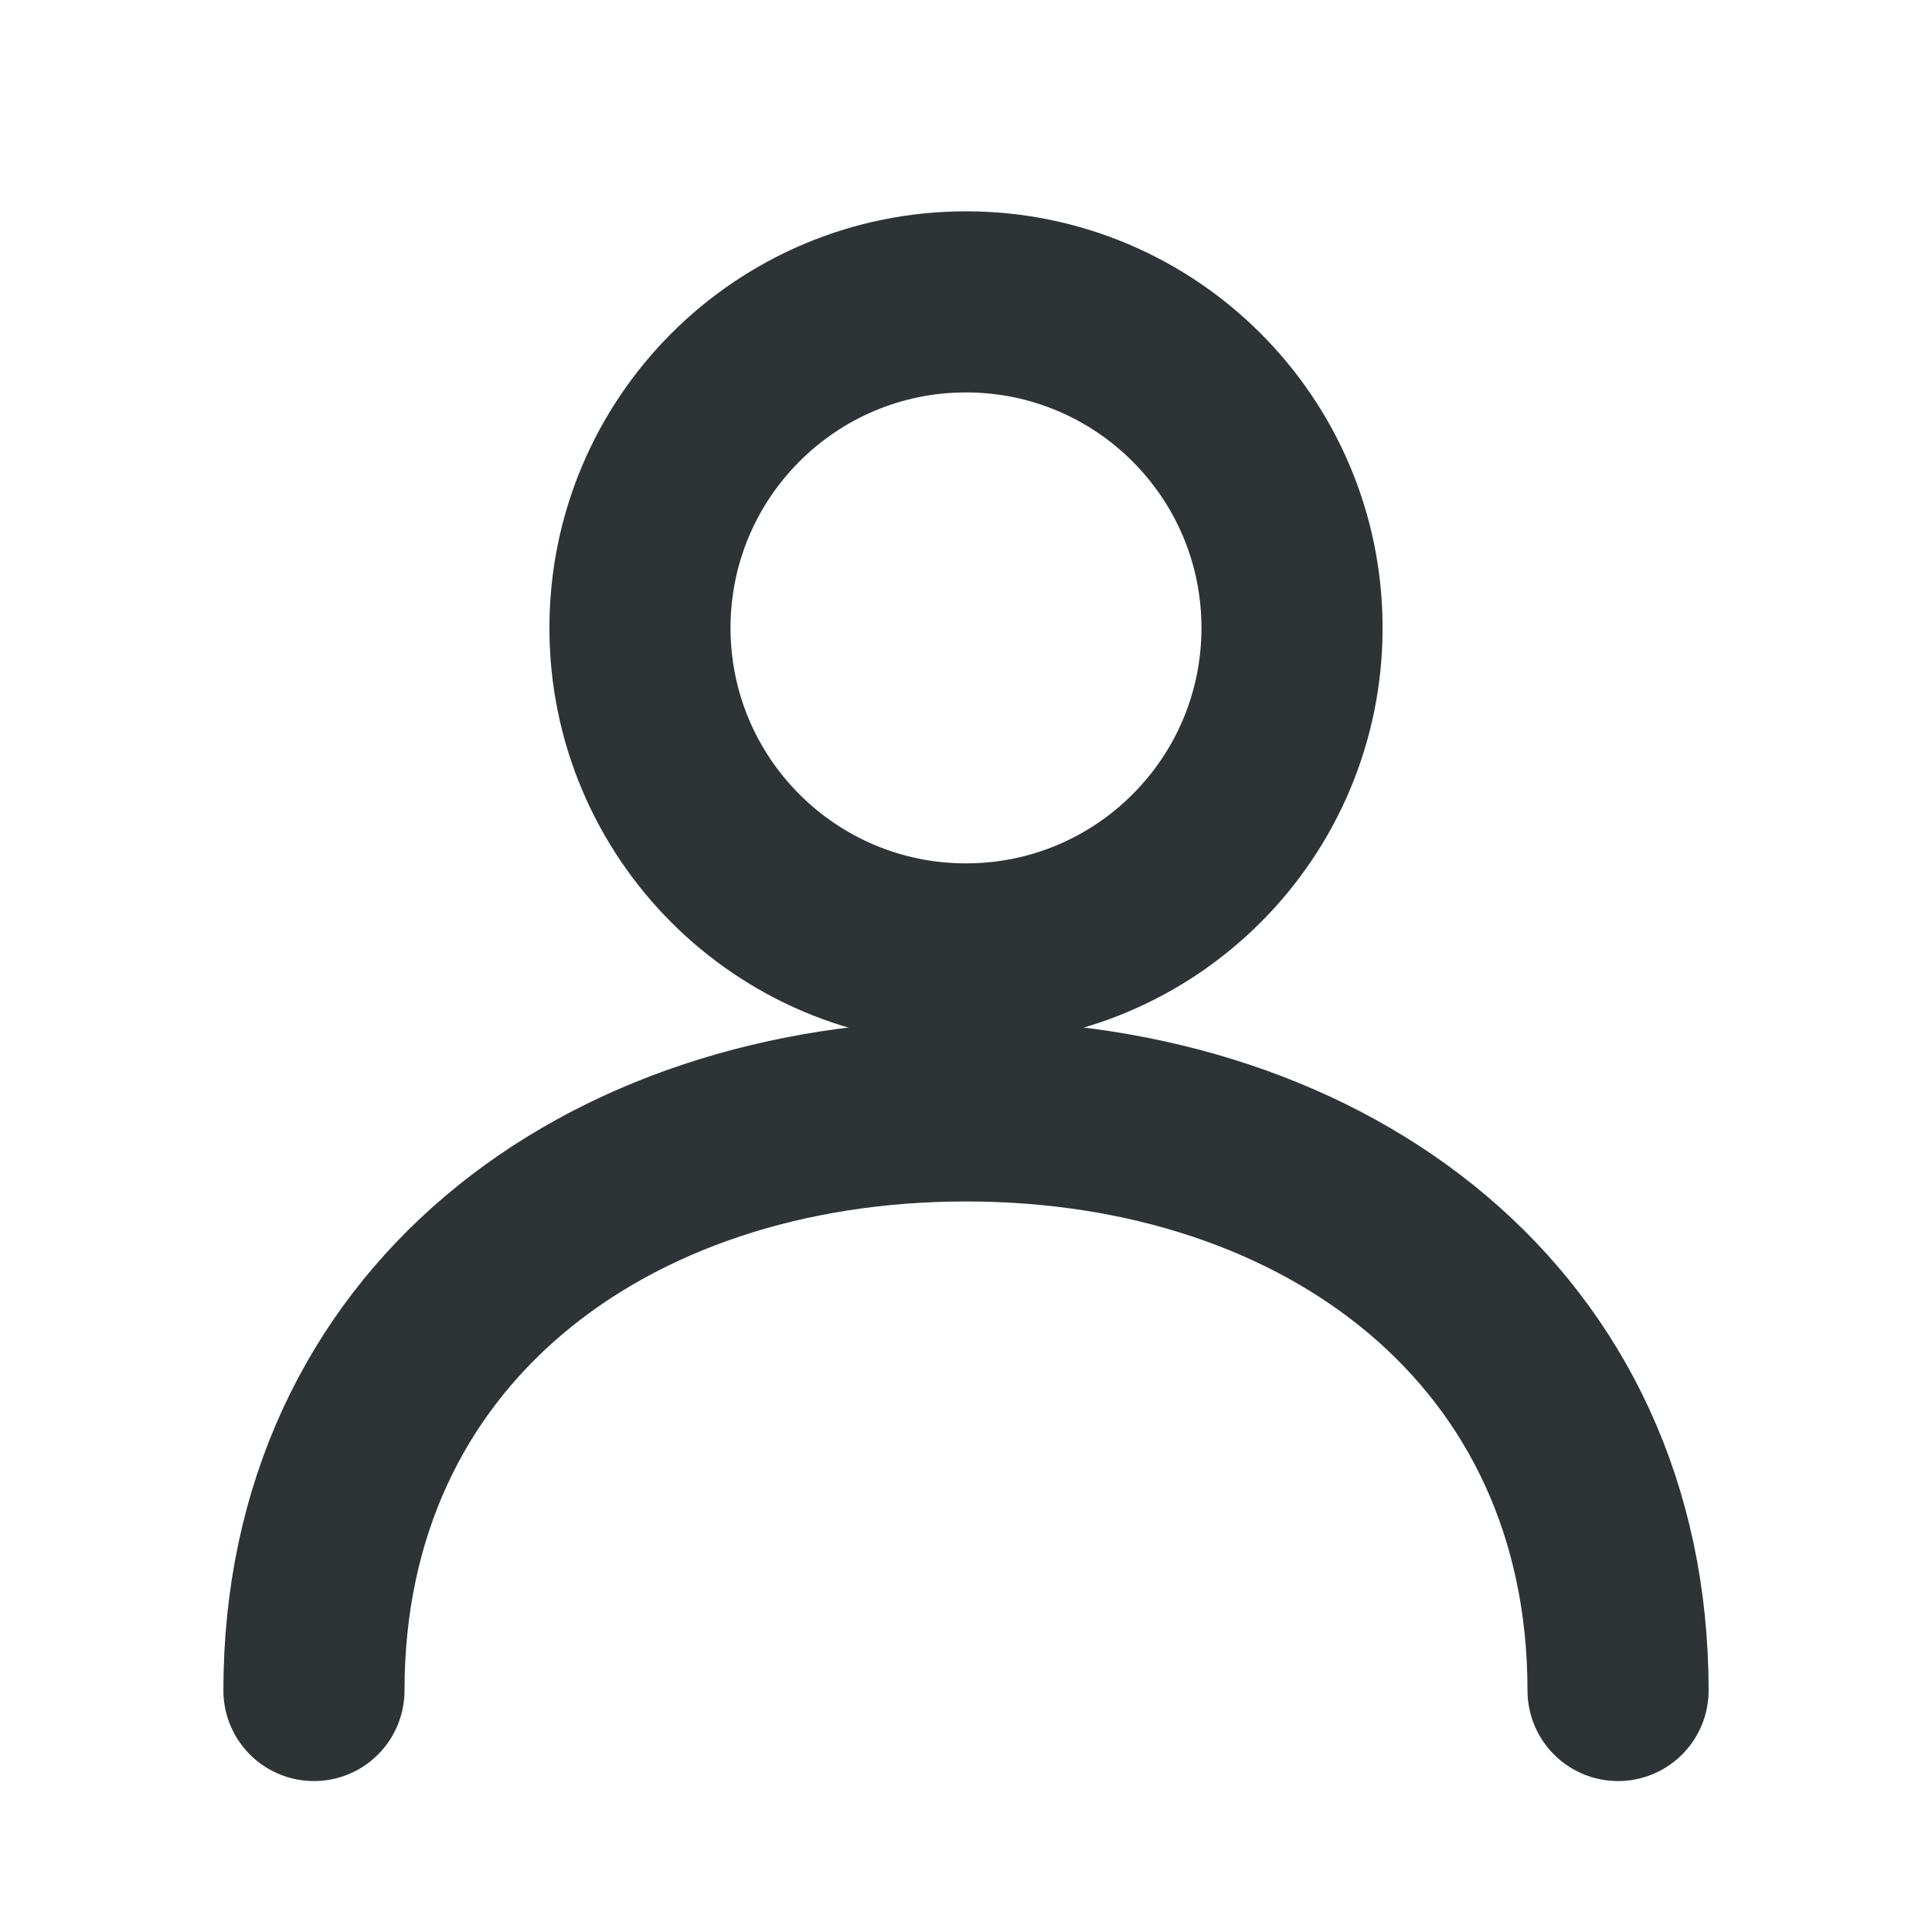
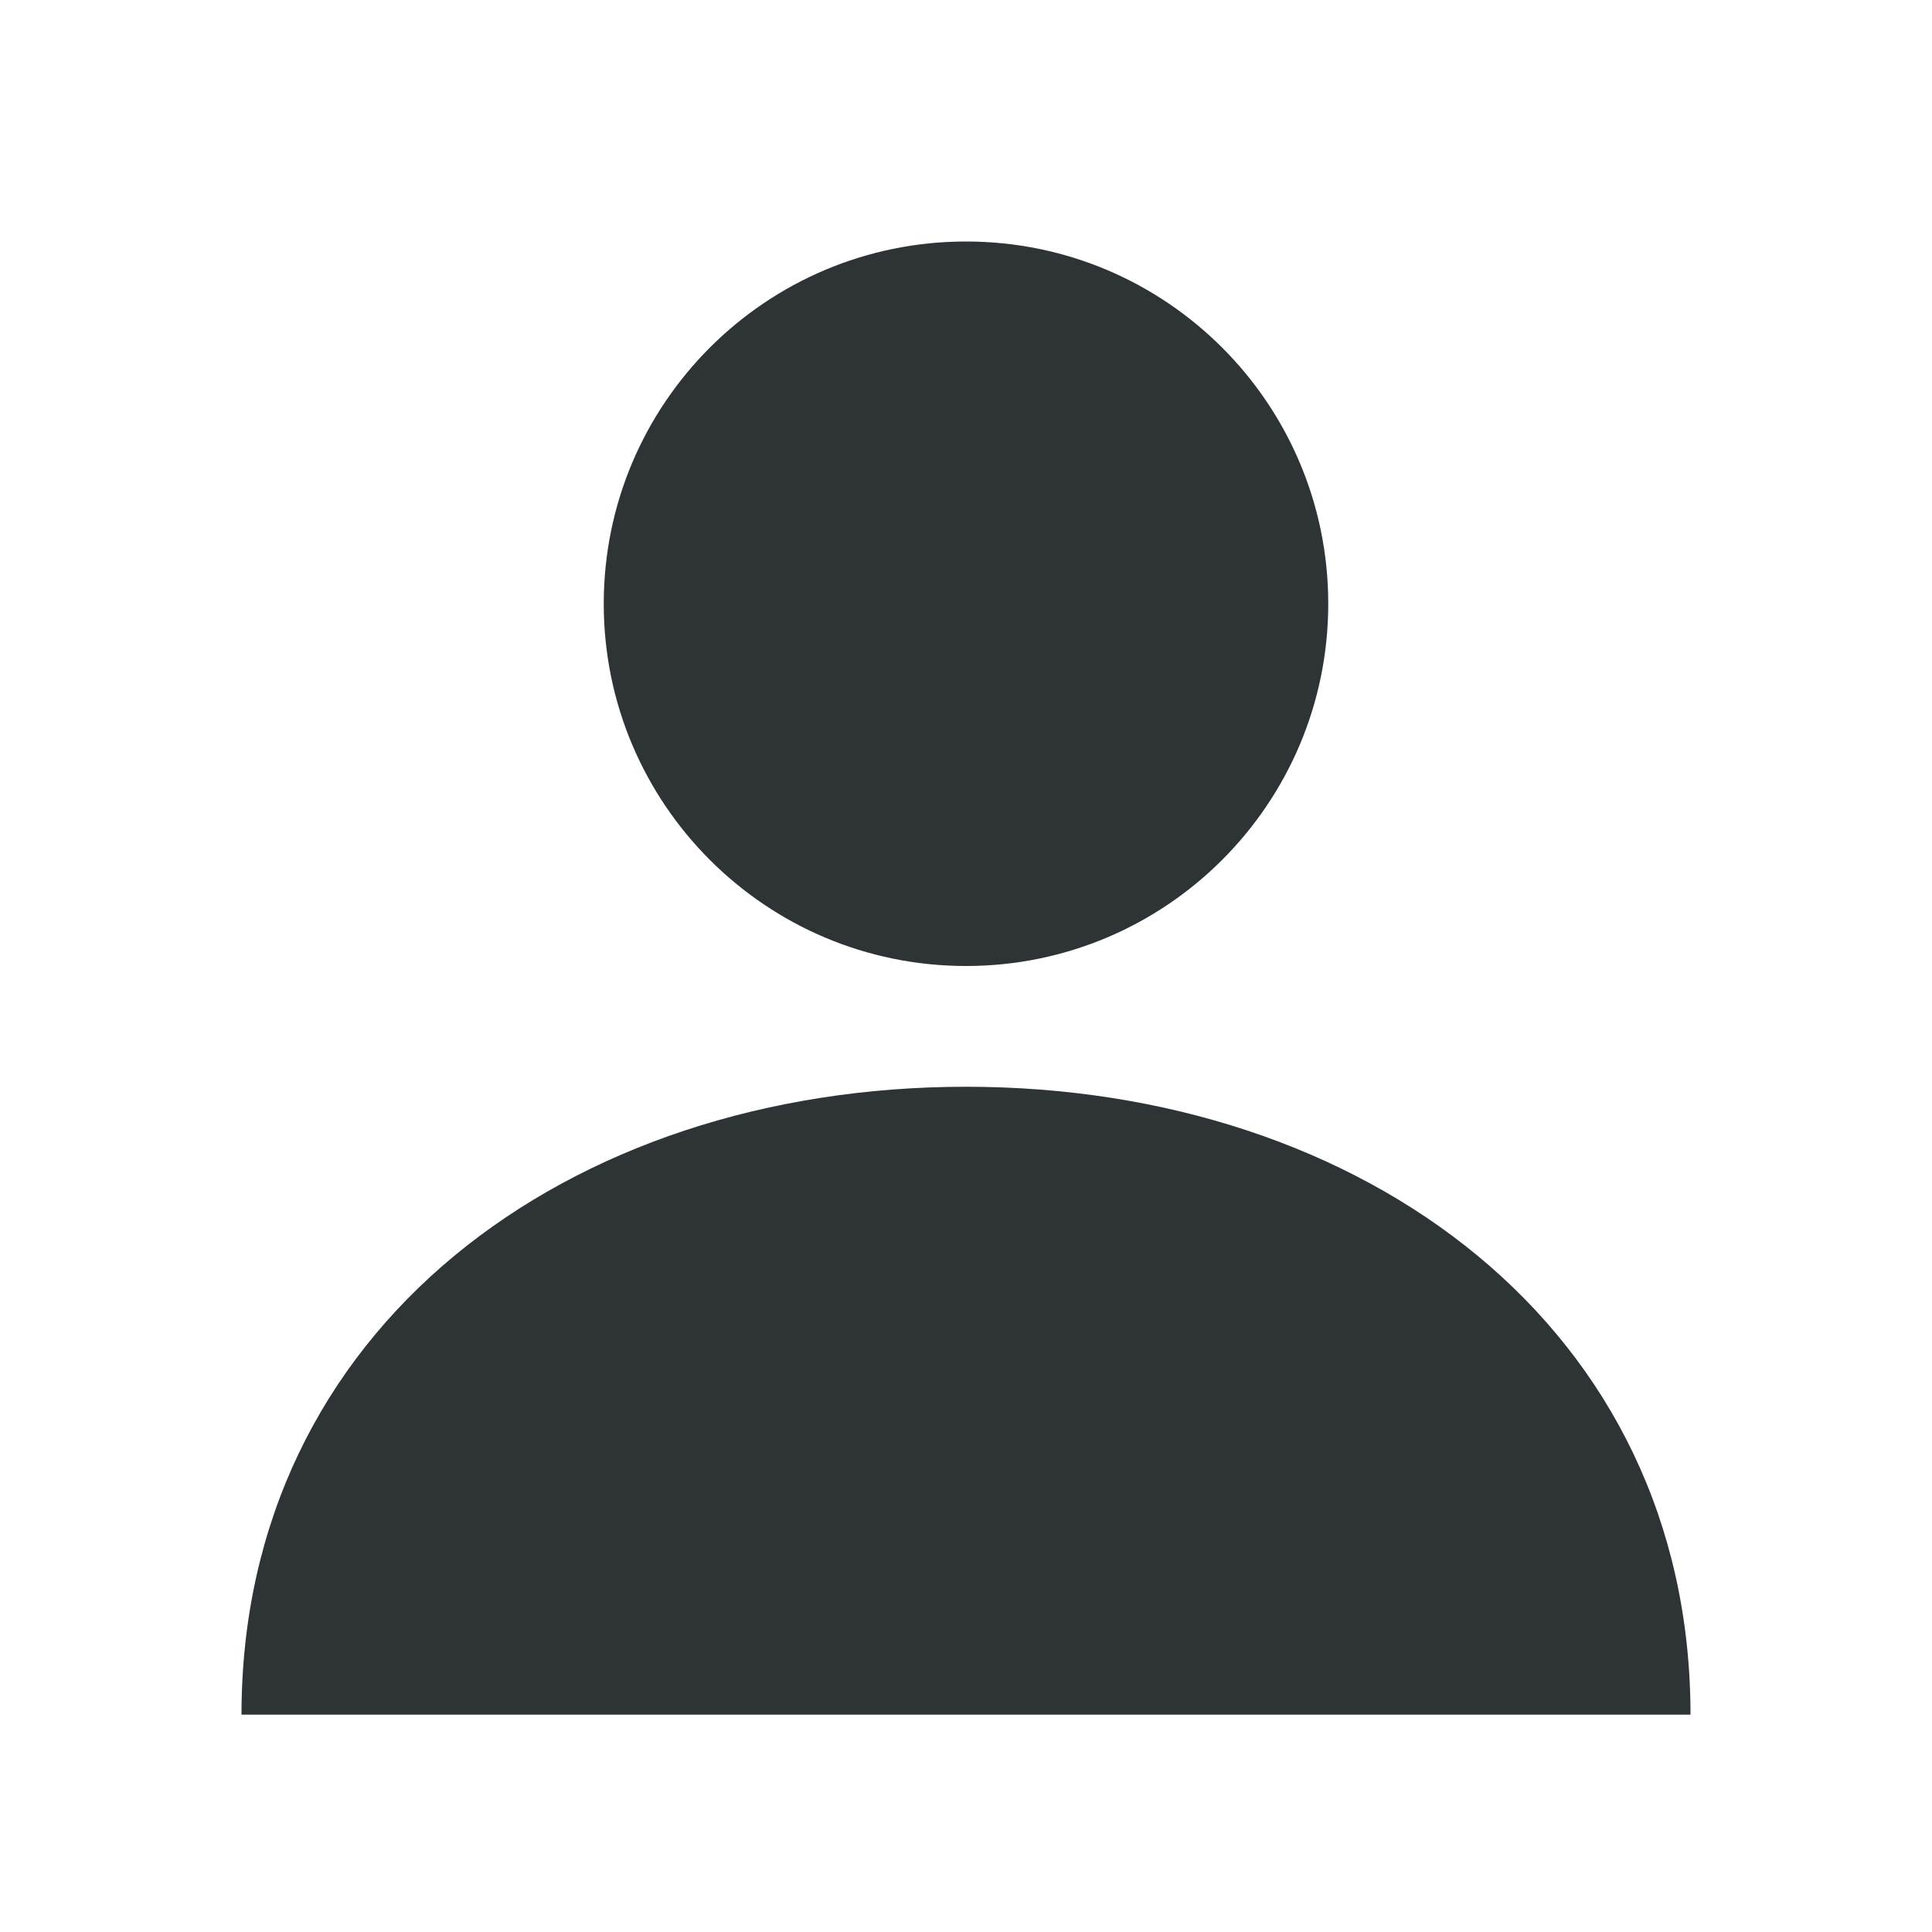
<svg xmlns="http://www.w3.org/2000/svg" width="16" height="16" viewBox="0 0 16 16">
-   <g fill="none" stroke="#2e3436" stroke-width="1.5" stroke-linecap="round" stroke-linejoin="round">
-     <circle cx="8" cy="5.2" r="2.7" />
-     <path d="M2.6 14c0-3 2.4-4.8 5.4-4.8s5.4 1.8 5.4 4.8" />
+   <g fill="#2e3436">
+     <circle cx="8" cy="5" r="3" />
+     <path d="M2 14.2C2 11 4.7 9 8 9s6 2 6 5.2z" />
  </g>
</svg>
